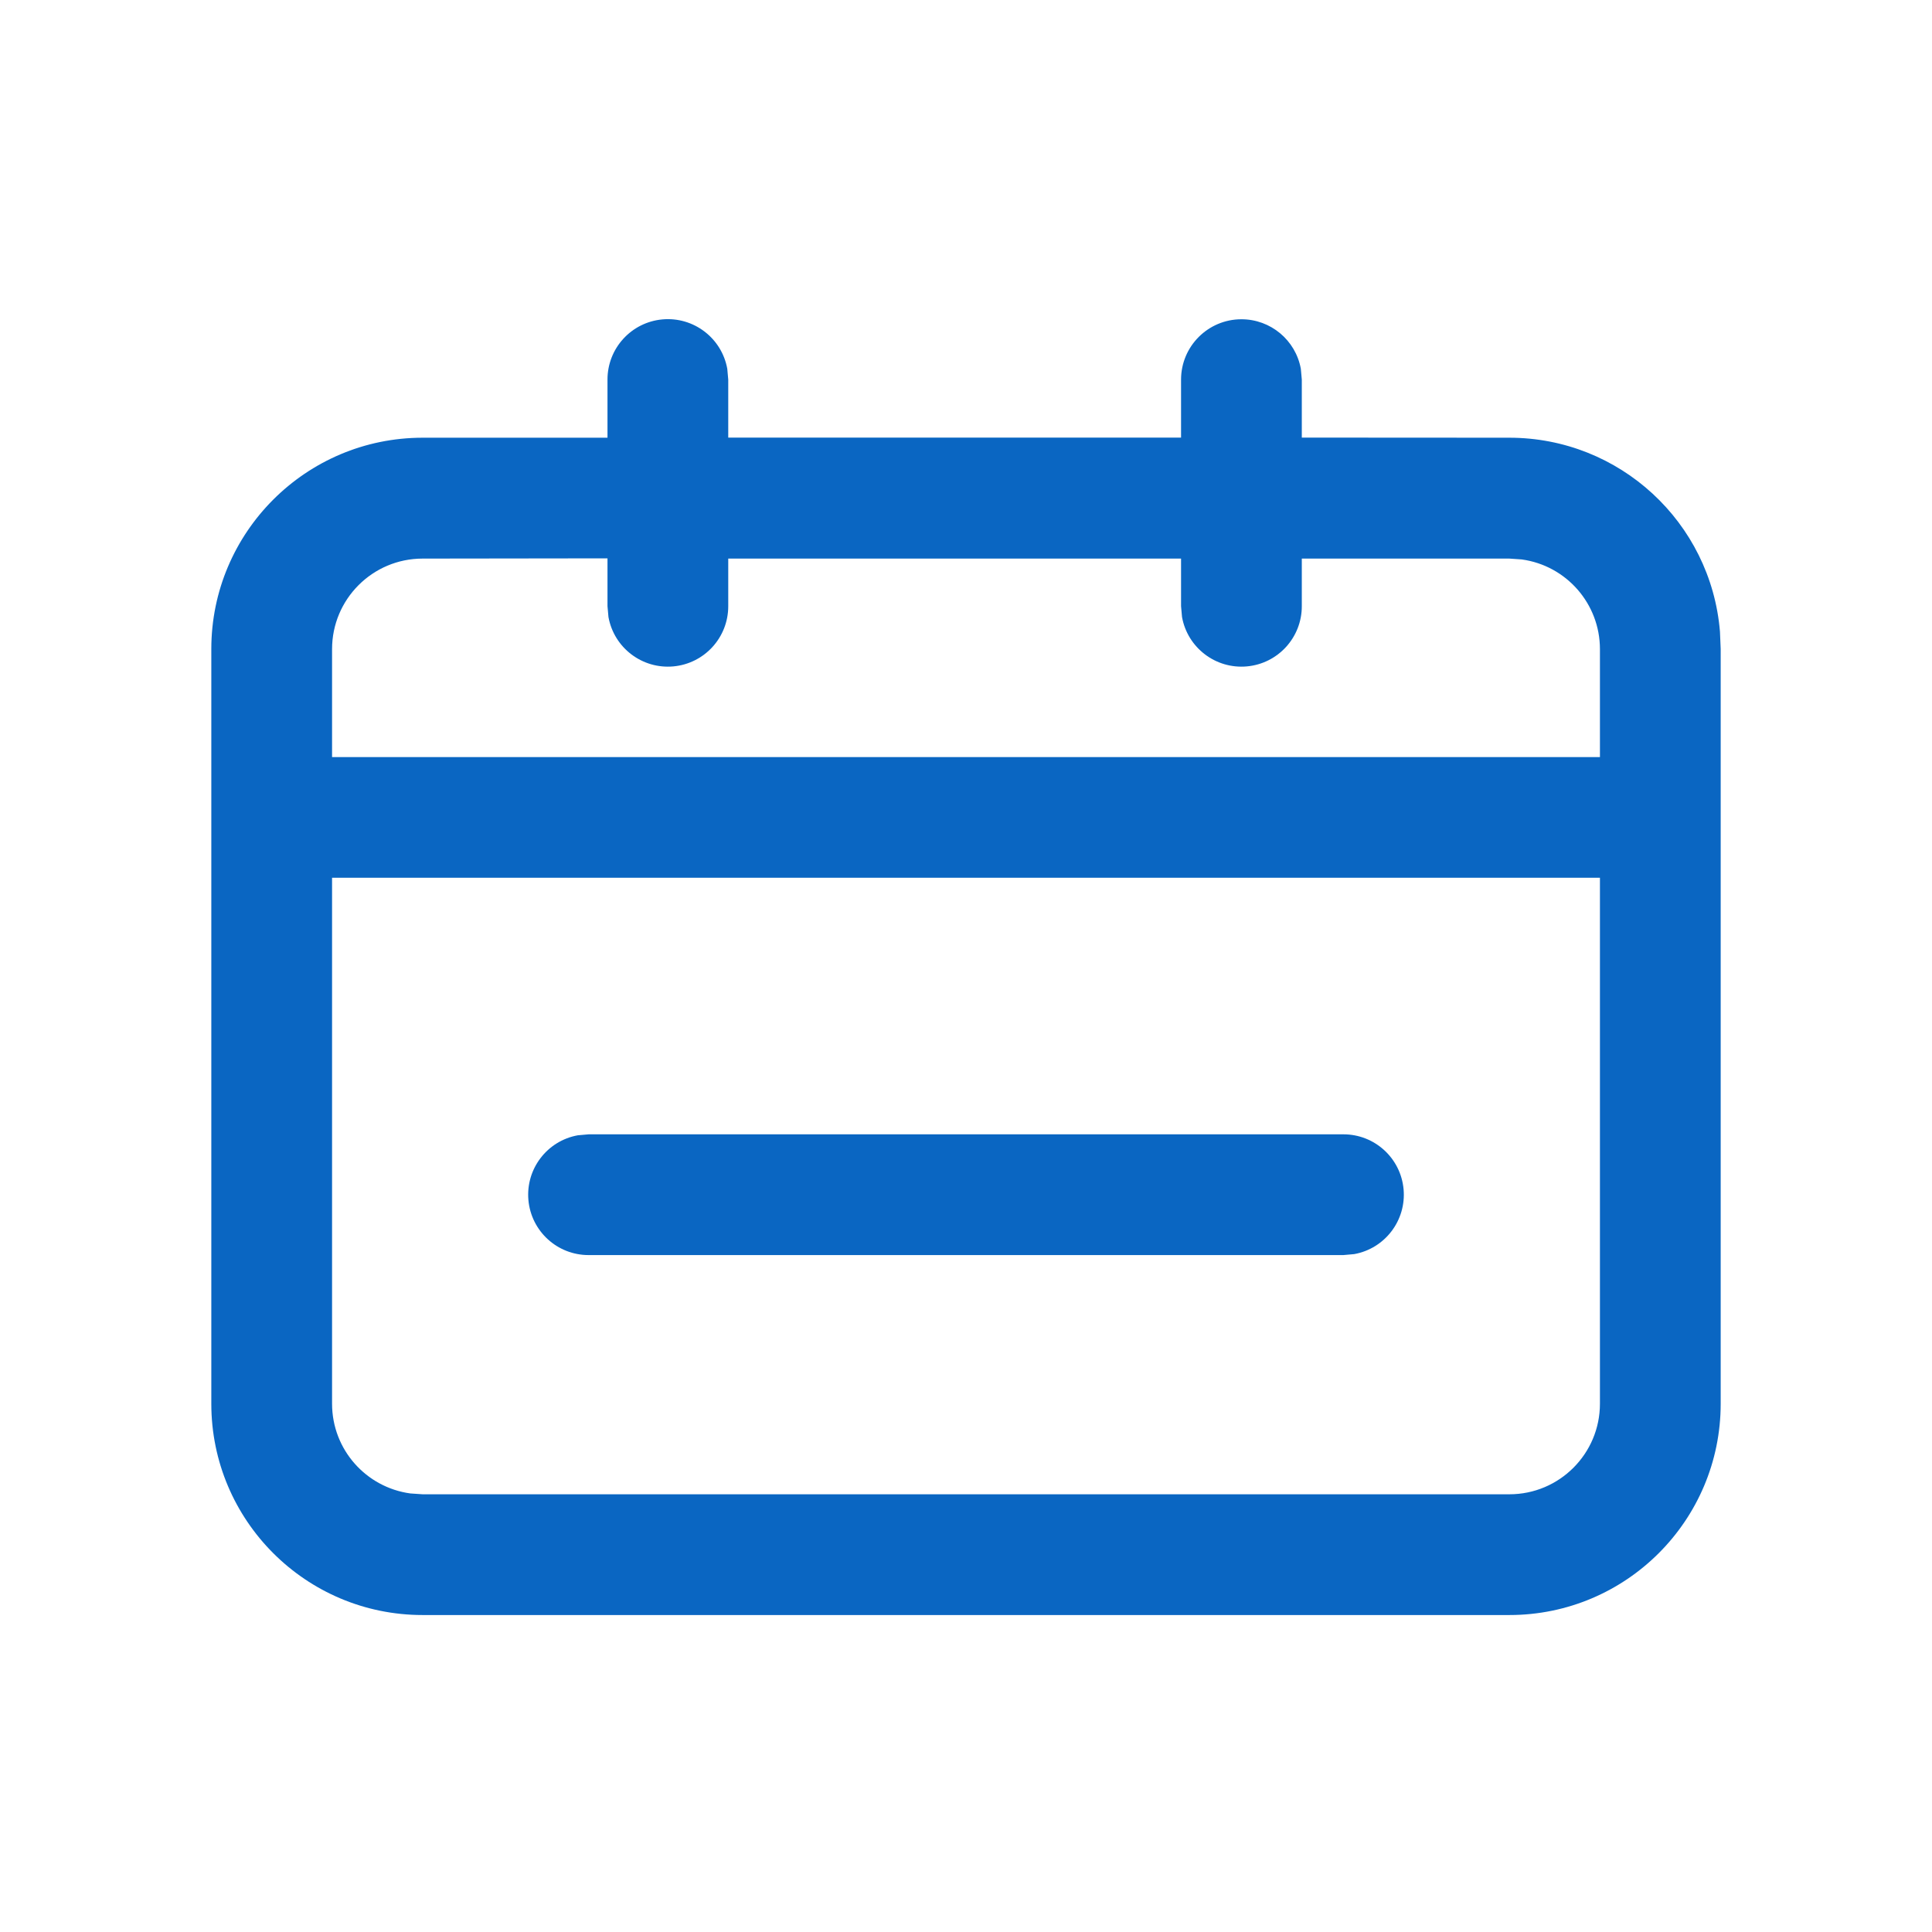
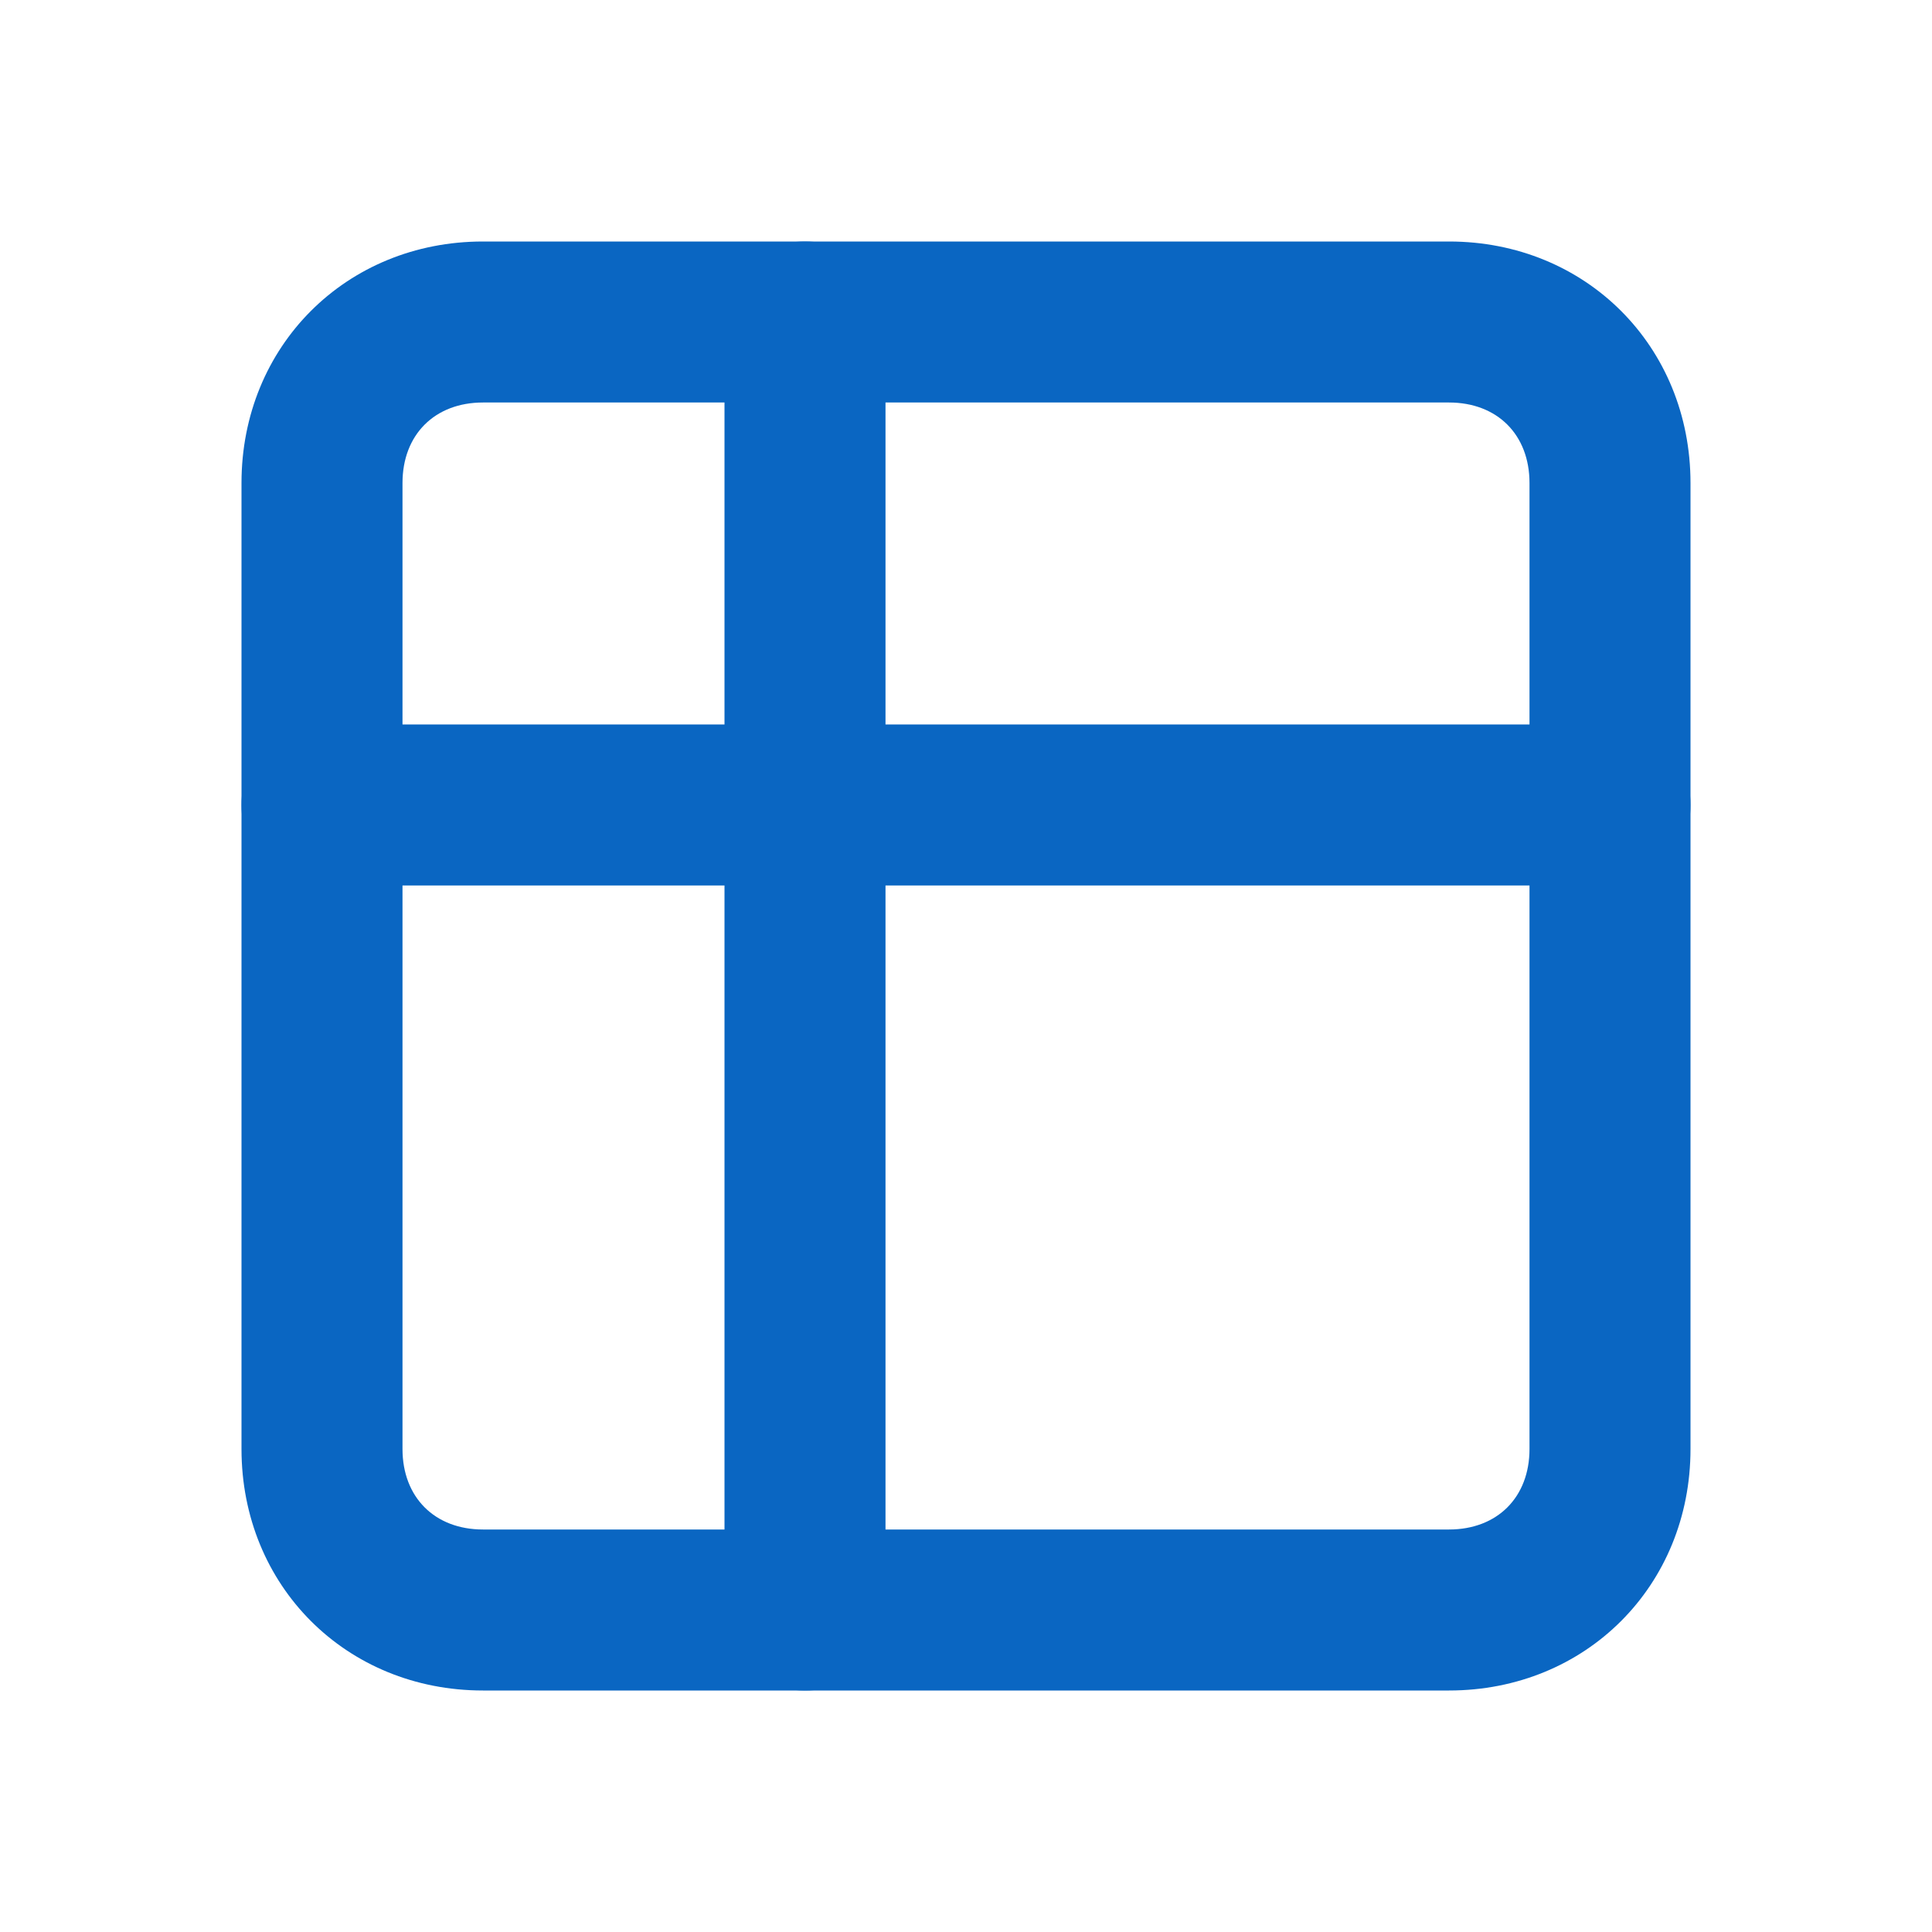
- <svg xmlns="http://www.w3.org/2000/svg" t="1719244167727" class="icon" viewBox="0 0 1024 1024" version="1.1" p-id="13042" width="200" height="200">
-   <path d="M657.984 169.216a32 32 0 0 1 31.488 26.24l0.512 5.76v30.72l110.016 0.064a112 112 0 0 1 111.616 102.784l0.384 9.216v400a112 112 0 0 1-112 112h-576a112 112 0 0 1-112-112v-400c0-61.824 50.176-112 112-112h97.984v-30.784a32 32 0 0 1 63.488-5.76l0.512 5.76v30.72h240v-30.72a32 32 0 0 1 32-32z m190.016 296H176v278.784c0 24.32 18.048 44.352 41.472 47.552l6.528 0.448h576a48 48 0 0 0 48-48V465.216z m-136 136a32 32 0 0 1 5.76 63.488l-5.76 0.512h-400a32 32 0 0 1-5.76-63.488l5.76-0.512h400z m-390.016-305.28L224 296.064a48 48 0 0 0-48 48v57.216h672v-57.216a48 48 0 0 0-41.472-47.552l-6.528-0.448h-110.016v25.216a32 32 0 0 1-63.488 5.76l-0.512-5.76v-25.216h-240v25.216a32 32 0 0 1-63.488 5.76l-0.512-5.76v-25.216z" fill="#0a66c2" p-id="13043" />
+ <svg xmlns="http://www.w3.org/2000/svg" viewBox="0 0 1024 1024" version="1.1">
+   <path d="M768 896H256c-72.533 0-128-55.467-128-128V256c0-72.533 55.467-128 128-128h512c72.533 0 128 55.467 128 128v512c0 72.533-55.467 128-128 128zM256 213.333c-25.6 0-42.667 17.067-42.667 42.667v512c0 25.6 17.067 42.667 42.667 42.667h512c25.6 0 42.667-17.067 42.667-42.667V256c0-25.6-17.067-42.667-42.667-42.667H256z" fill="#0a66c2" />
+   <path d="M853.333 469.333H170.667c-25.6 0-42.667-17.067-42.667-42.667s17.067-42.667 42.667-42.667h682.667c25.6 0 42.667 17.067 42.667 42.667s-17.067 42.667-42.667 42.667z" fill="#0a66c2" />
+   <path d="M426.667 896c-25.6 0-42.667-17.067-42.667-42.667V170.667c0-25.6 17.067-42.667 42.667-42.667s42.667 17.067 42.667 42.667v682.667c0 25.6-17.067 42.667-42.667 42.667z" fill="#0a66c2" />
</svg>
